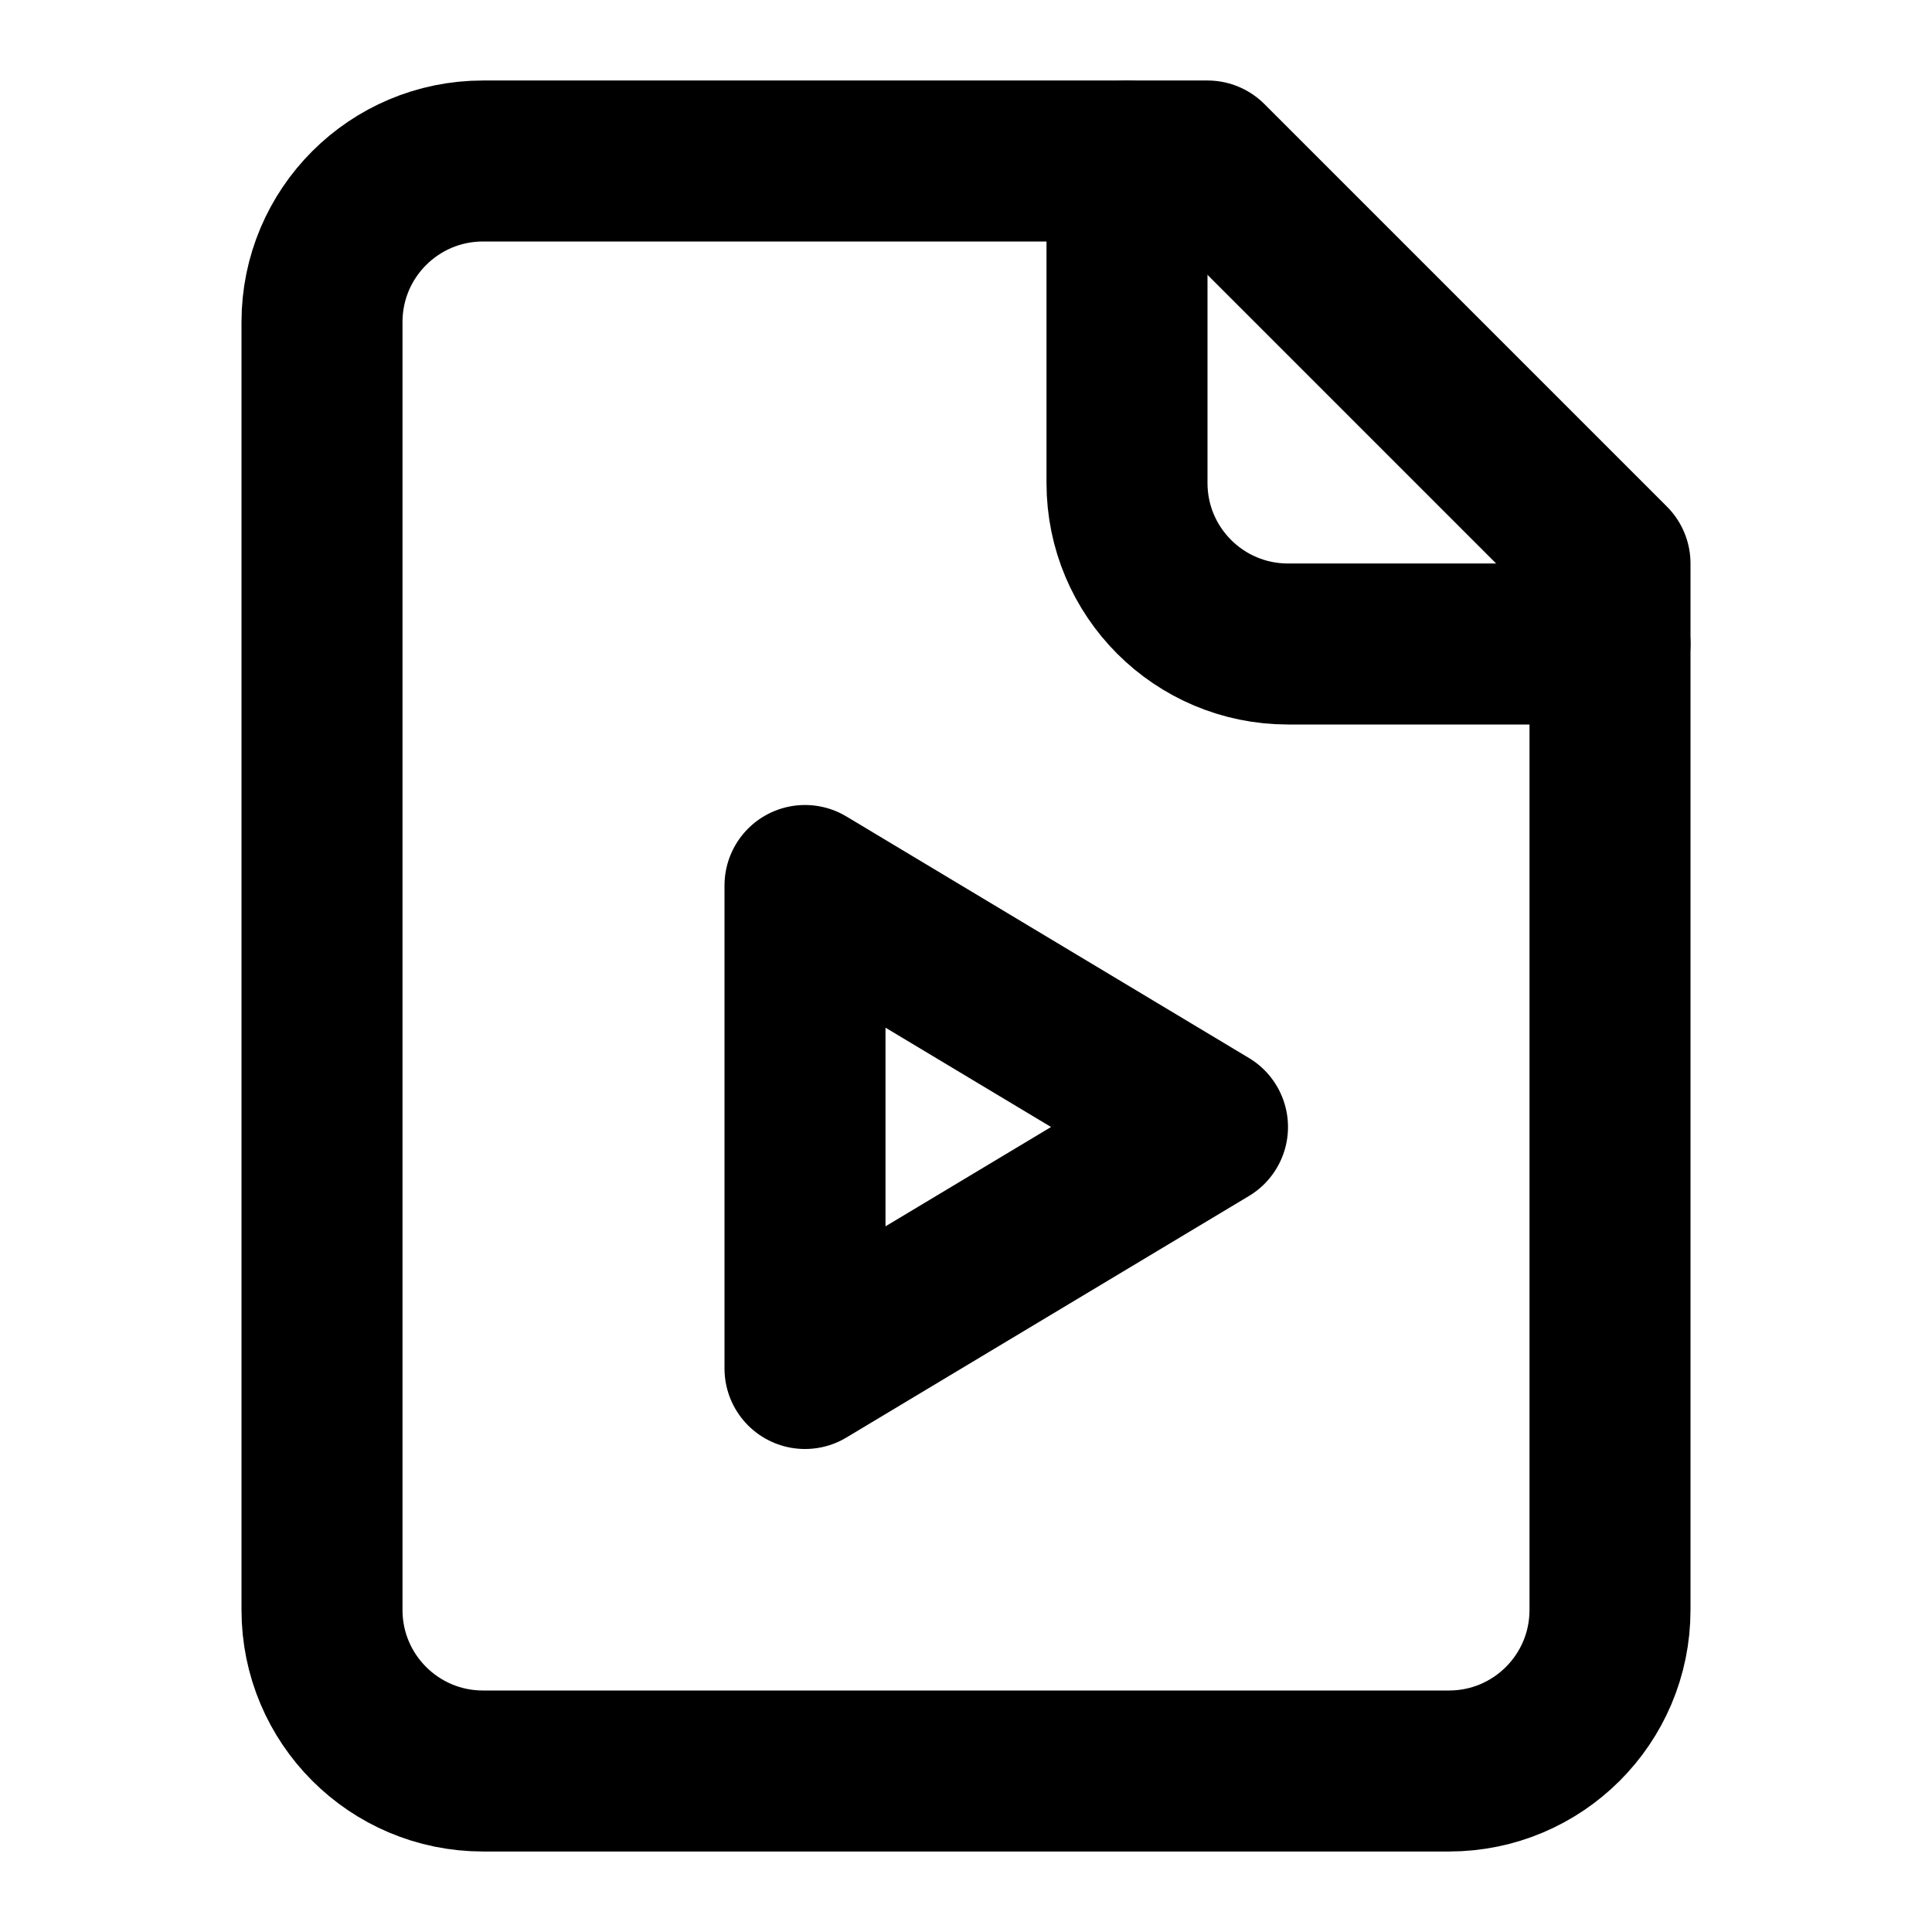
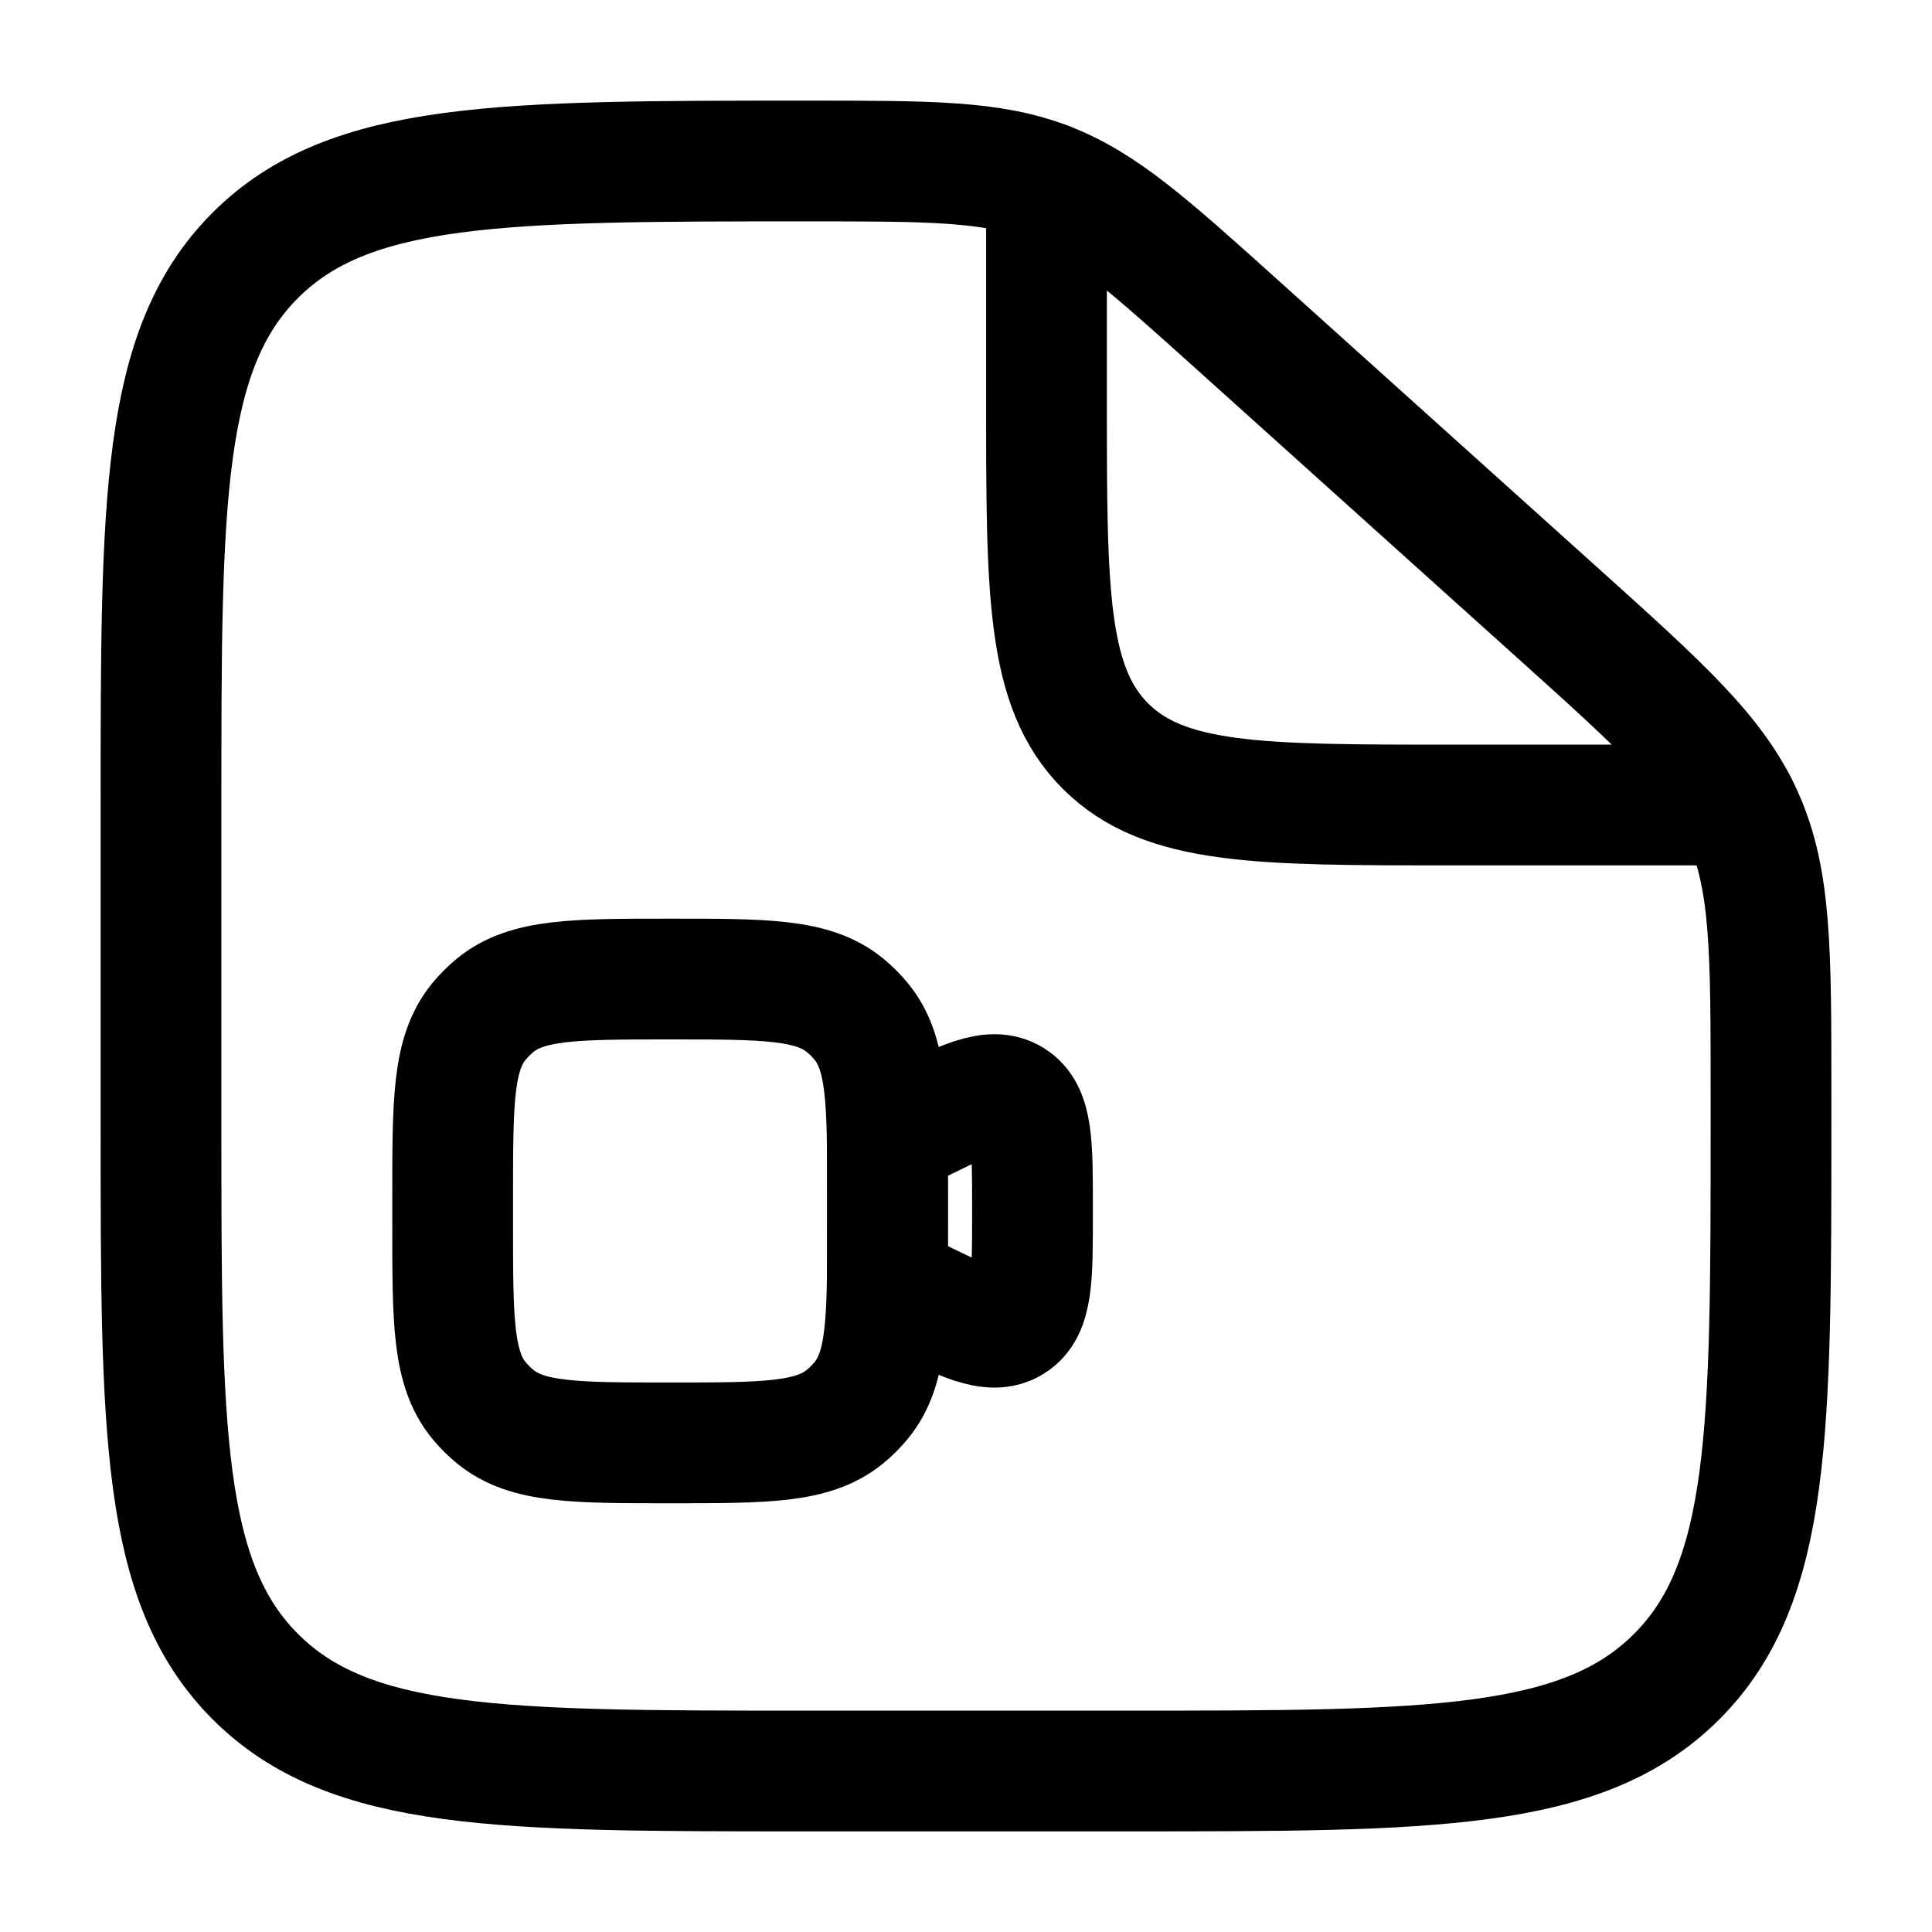
- <svg xmlns="http://www.w3.org/2000/svg" width="24" height="24" viewBox="0 0 24 24" fill="none" stroke="currentColor" stroke-width="2" stroke-linecap="round" stroke-linejoin="round">
-   <path d="M15 2H6a2 2 0 0 0-2 2v16a2 2 0 0 0 2 2h12a2 2 0 0 0 2-2V7Z" />
-   <path d="M14 2v4a2 2 0 0 0 2 2h4" />
-   <path d="m10 11 5 3-5 3v-6Z" />
+ <svg xmlns="http://www.w3.org/2000/svg" width="24" height="24" viewBox="0 0 24 24" fill="none">
+   <path d="M8.324 17.924C7.14 17.924 6.548 17.924 6.15 17.597C6.077 17.537 6.01 17.47 5.95 17.397C5.623 16.999 5.623 16.407 5.623 15.223V14.863C5.623 13.679 5.623 13.087 5.95 12.689C6.01 12.616 6.077 12.549 6.15 12.489C6.548 12.162 7.14 12.162 8.324 12.162C9.508 12.162 10.1 12.162 10.498 12.489C10.571 12.549 10.638 12.616 10.698 12.689C11.025 13.087 11.025 13.679 11.025 14.863V15.223C11.025 16.407 11.025 16.999 10.698 17.397C10.638 17.47 10.571 17.537 10.498 17.597C10.1 17.924 9.508 17.924 8.324 17.924Z" stroke-width="1.5" stroke-linecap="round" stroke="black" />
+   <path d="M11.025 14.142L11.262 14.024C11.963 13.673 12.314 13.498 12.57 13.656C12.826 13.815 12.826 14.206 12.826 14.99V15.095C12.826 15.878 12.826 16.27 12.57 16.428C12.314 16.587 11.963 16.412 11.262 16.061L11.025 15.943V14.142Z" stroke-width="1.5" stroke-linecap="round" stroke="black" />
+   <path d="M13 2.263V5C13 7.357 13 8.536 13.732 9.268C14.464 10 15.643 10 18 10H21.58" stroke-width="1.5" stroke-linecap="round" stroke="black" />
+   <path d="M3.171 3.172C4.343 2 6.239 2 10.03 2C11.555 2 12.317 2 13.009 2.266C13.701 2.531 14.265 3.039 15.393 4.054L19.352 7.616C20.656 8.79 21.308 9.377 21.654 10.154C22 10.931 22 11.808 22 13.562V14C22 17.771 22 19.657 20.828 20.828C19.657 22 17.771 22 14 22L9.997 22C6.228 22 4.343 22 3.172 20.828C2 19.657 2 17.771 2 14V9.998C2 6.228 2 4.343 3.171 3.172Z" stroke-width="1.5" stroke-linecap="round" stroke-linejoin="round" stroke="black" />
</svg>
